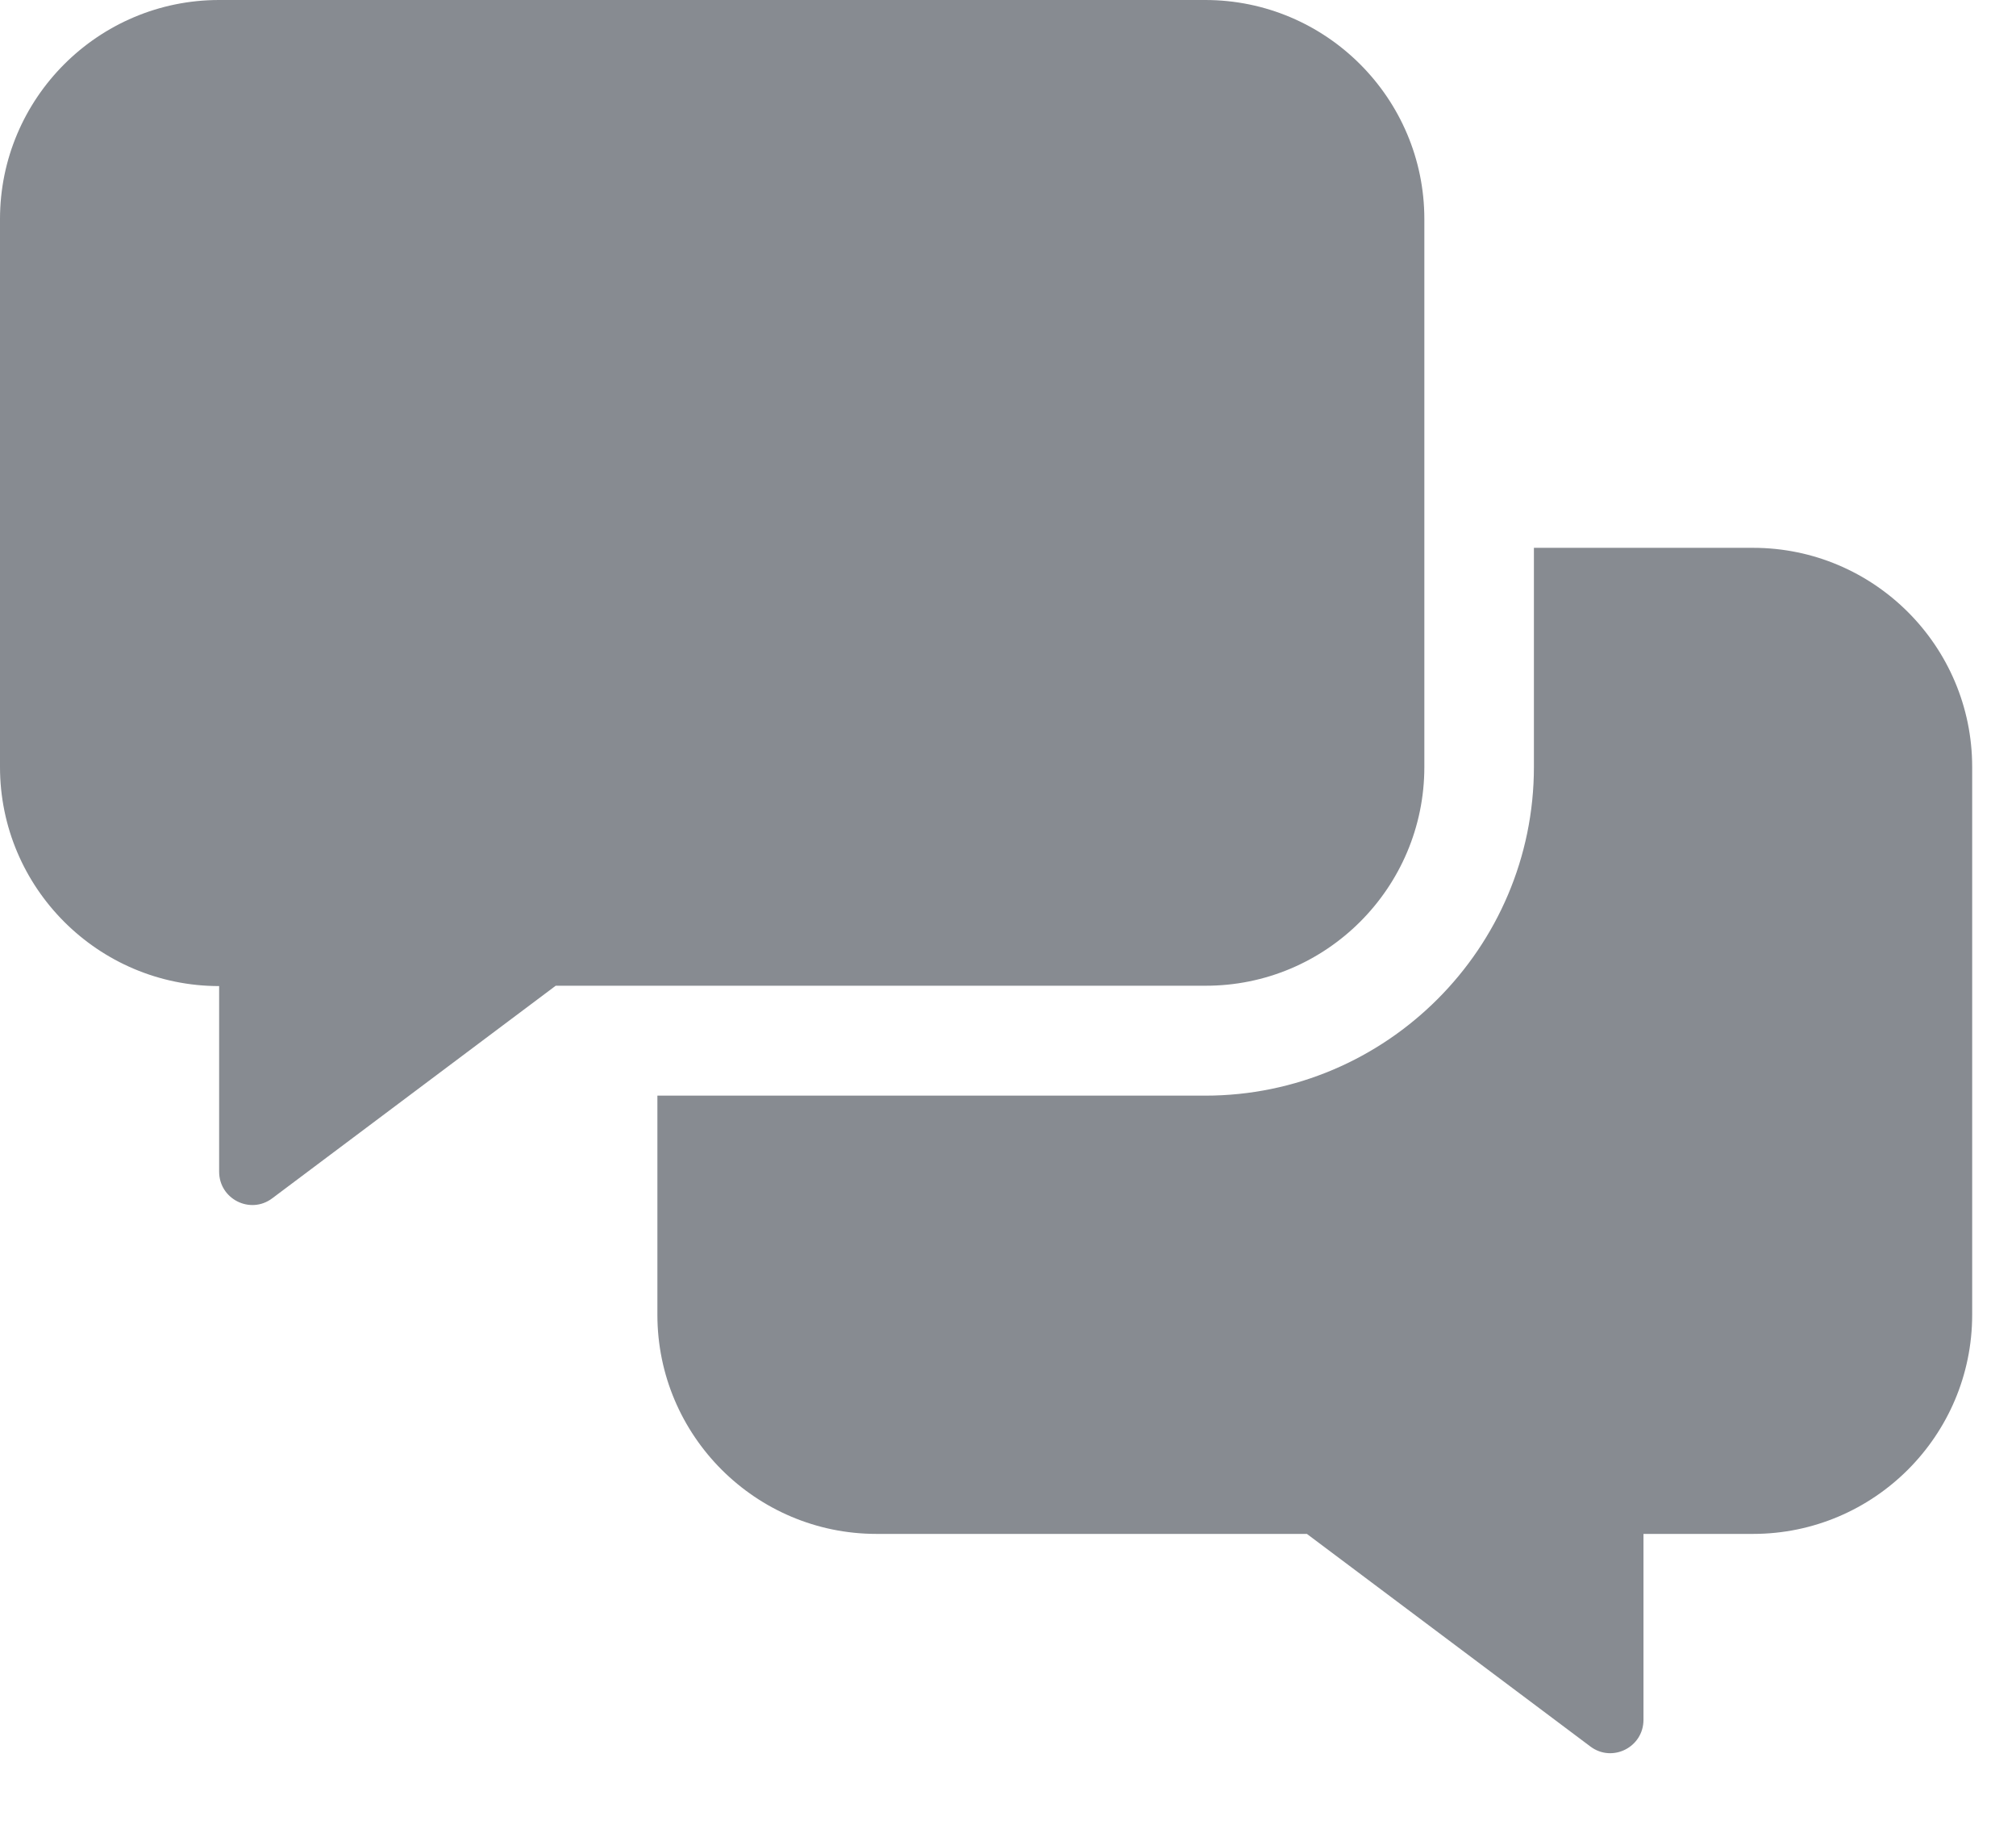
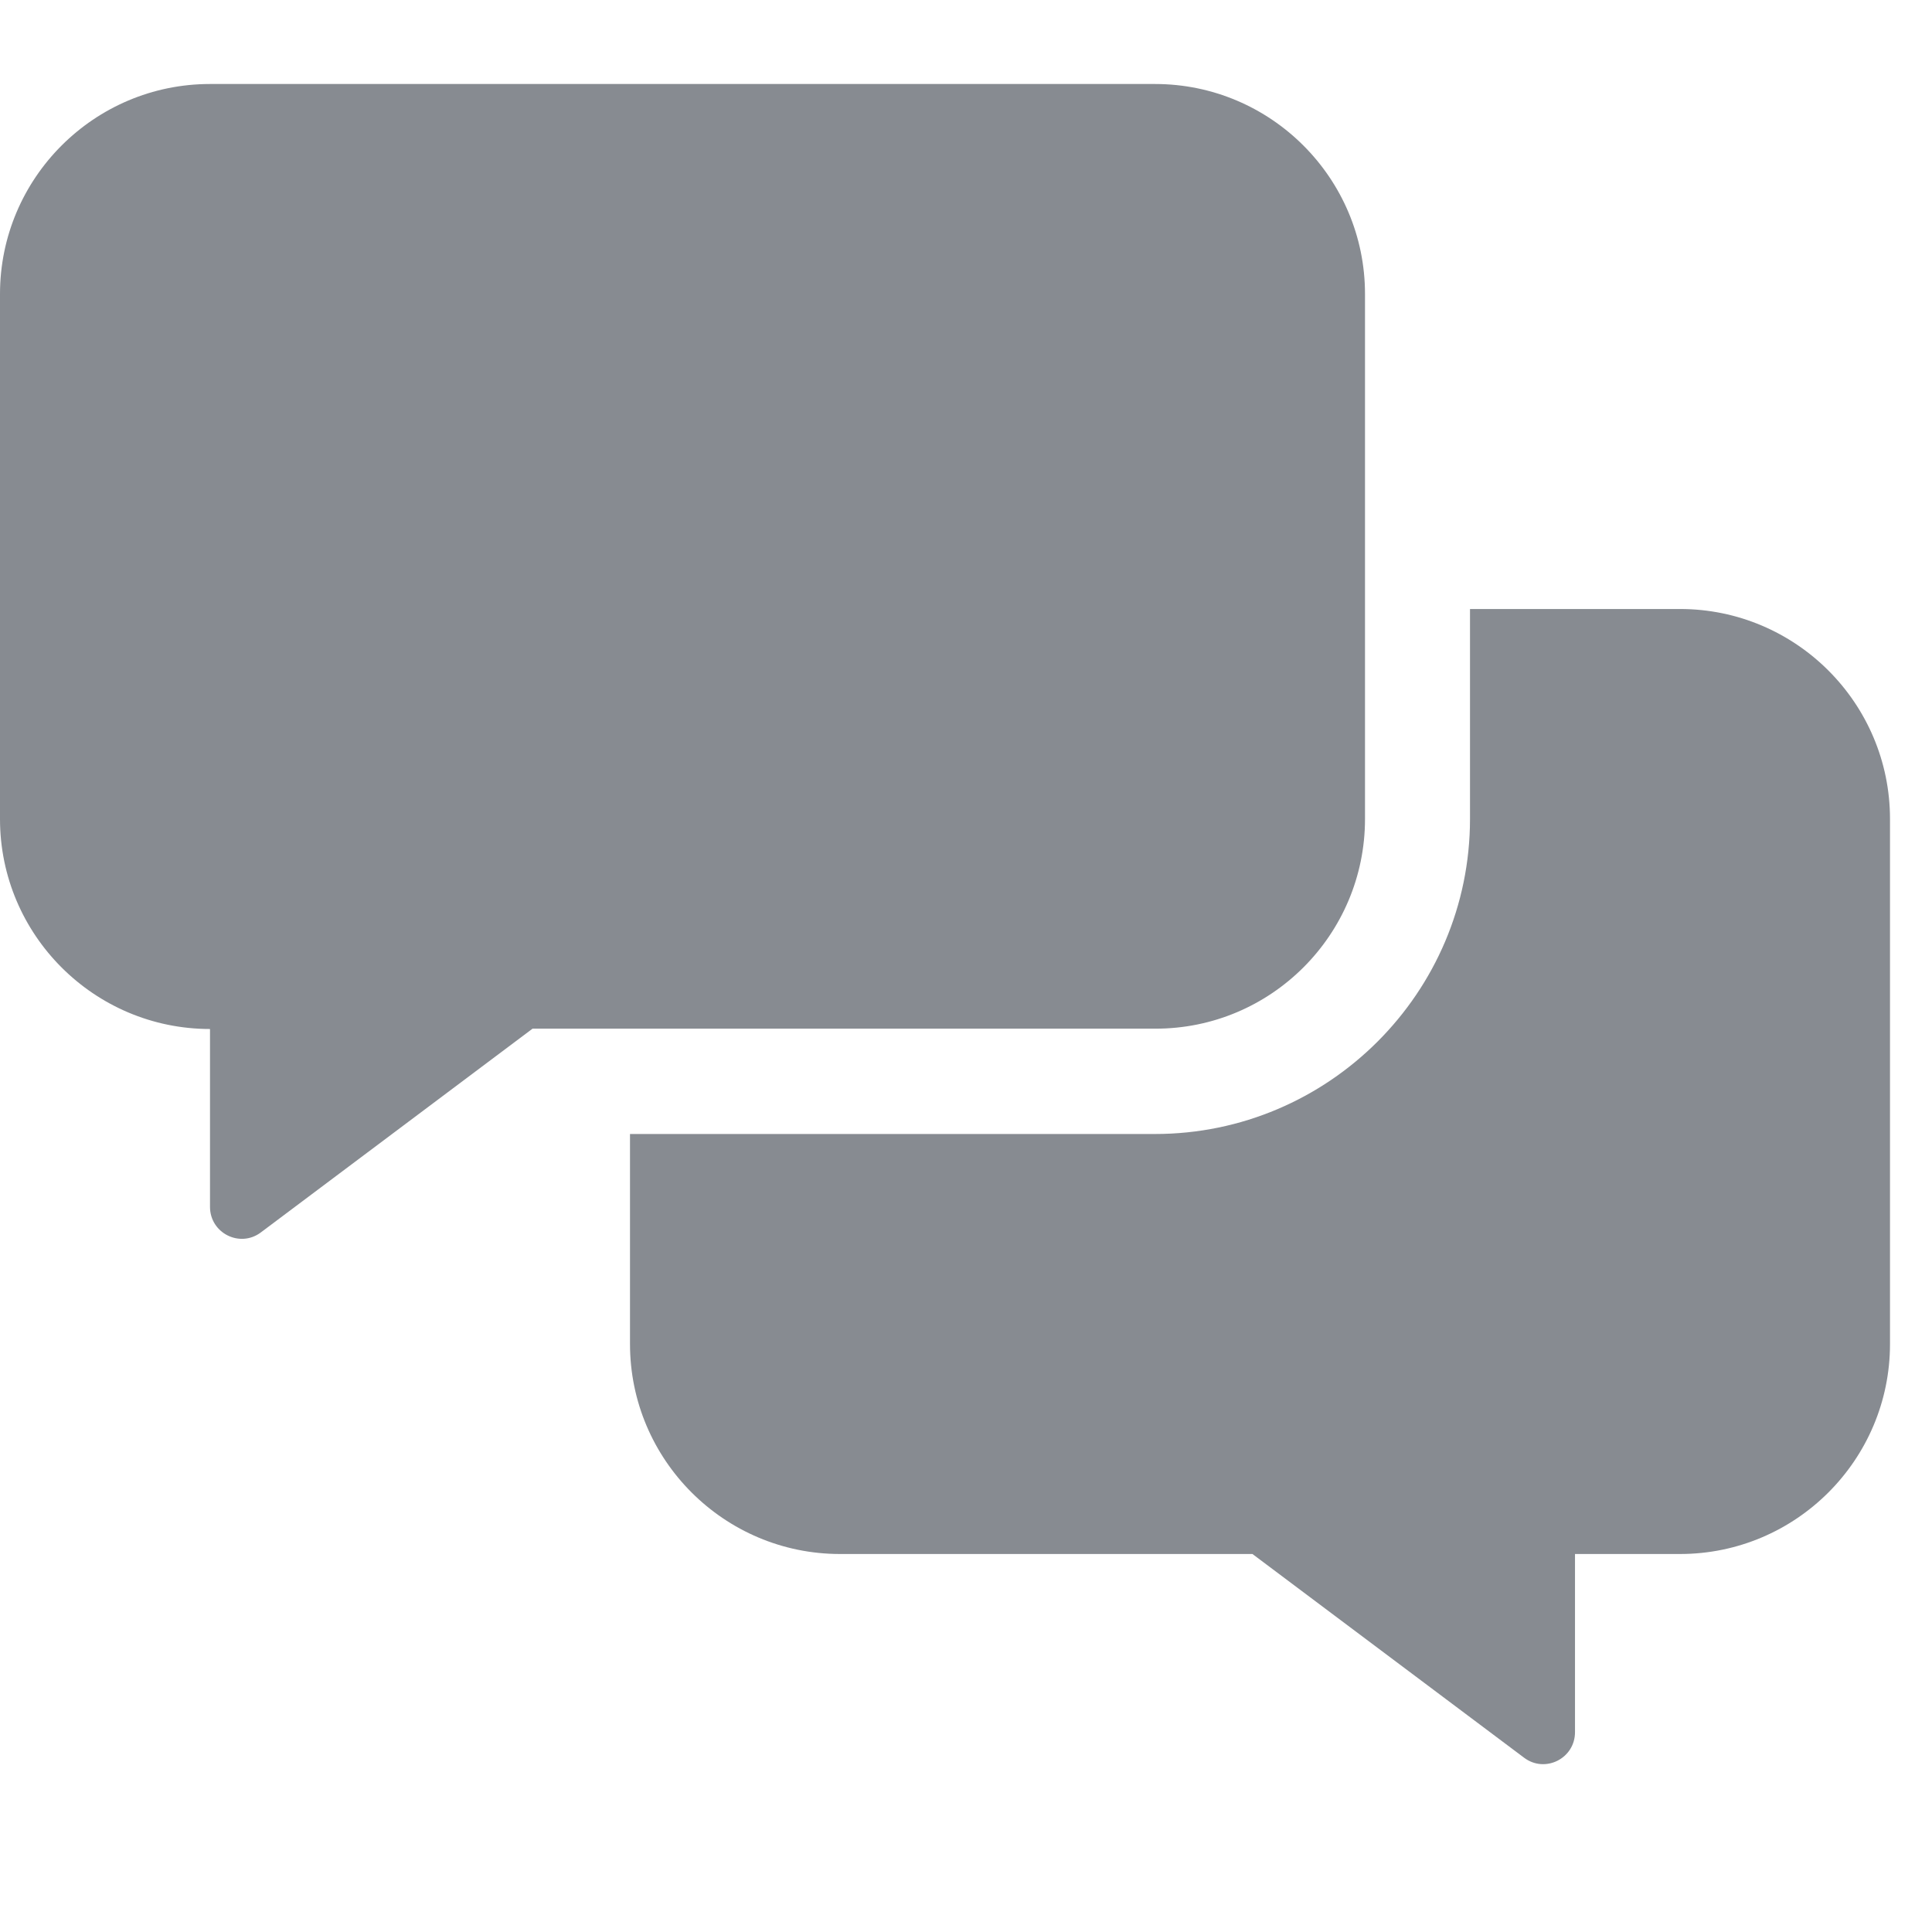
- <svg xmlns="http://www.w3.org/2000/svg" width="23" height="21" viewBox="0 0 23 21" fill="none">
+ <svg xmlns="http://www.w3.org/2000/svg" width="22" height="22" viewBox="0 0 23 21" fill="none">
  <path d="M16.25 8.75V2.5C16.25 1.121 15.129 0 13.75 0H2.5C1.121 0 0 1.121 0 2.5V8.75C0 10.129 1.121 11.25 2.5 11.25V13.367C2.5 13.68 2.855 13.859 3.105 13.672L6.34 11.246H13.75C15.129 11.25 16.25 10.129 16.25 8.75ZM20 6.25H17.5V8.75C17.5 10.816 15.816 12.5 13.75 12.5H7.5V15C7.5 16.379 8.621 17.5 10 17.5H14.91L18.145 19.926C18.395 20.113 18.75 19.934 18.75 19.621V17.5H20C21.379 17.5 22.5 16.379 22.5 15V8.75C22.5 7.371 21.379 6.25 20 6.25Z" fill="#878B91" />
</svg>
